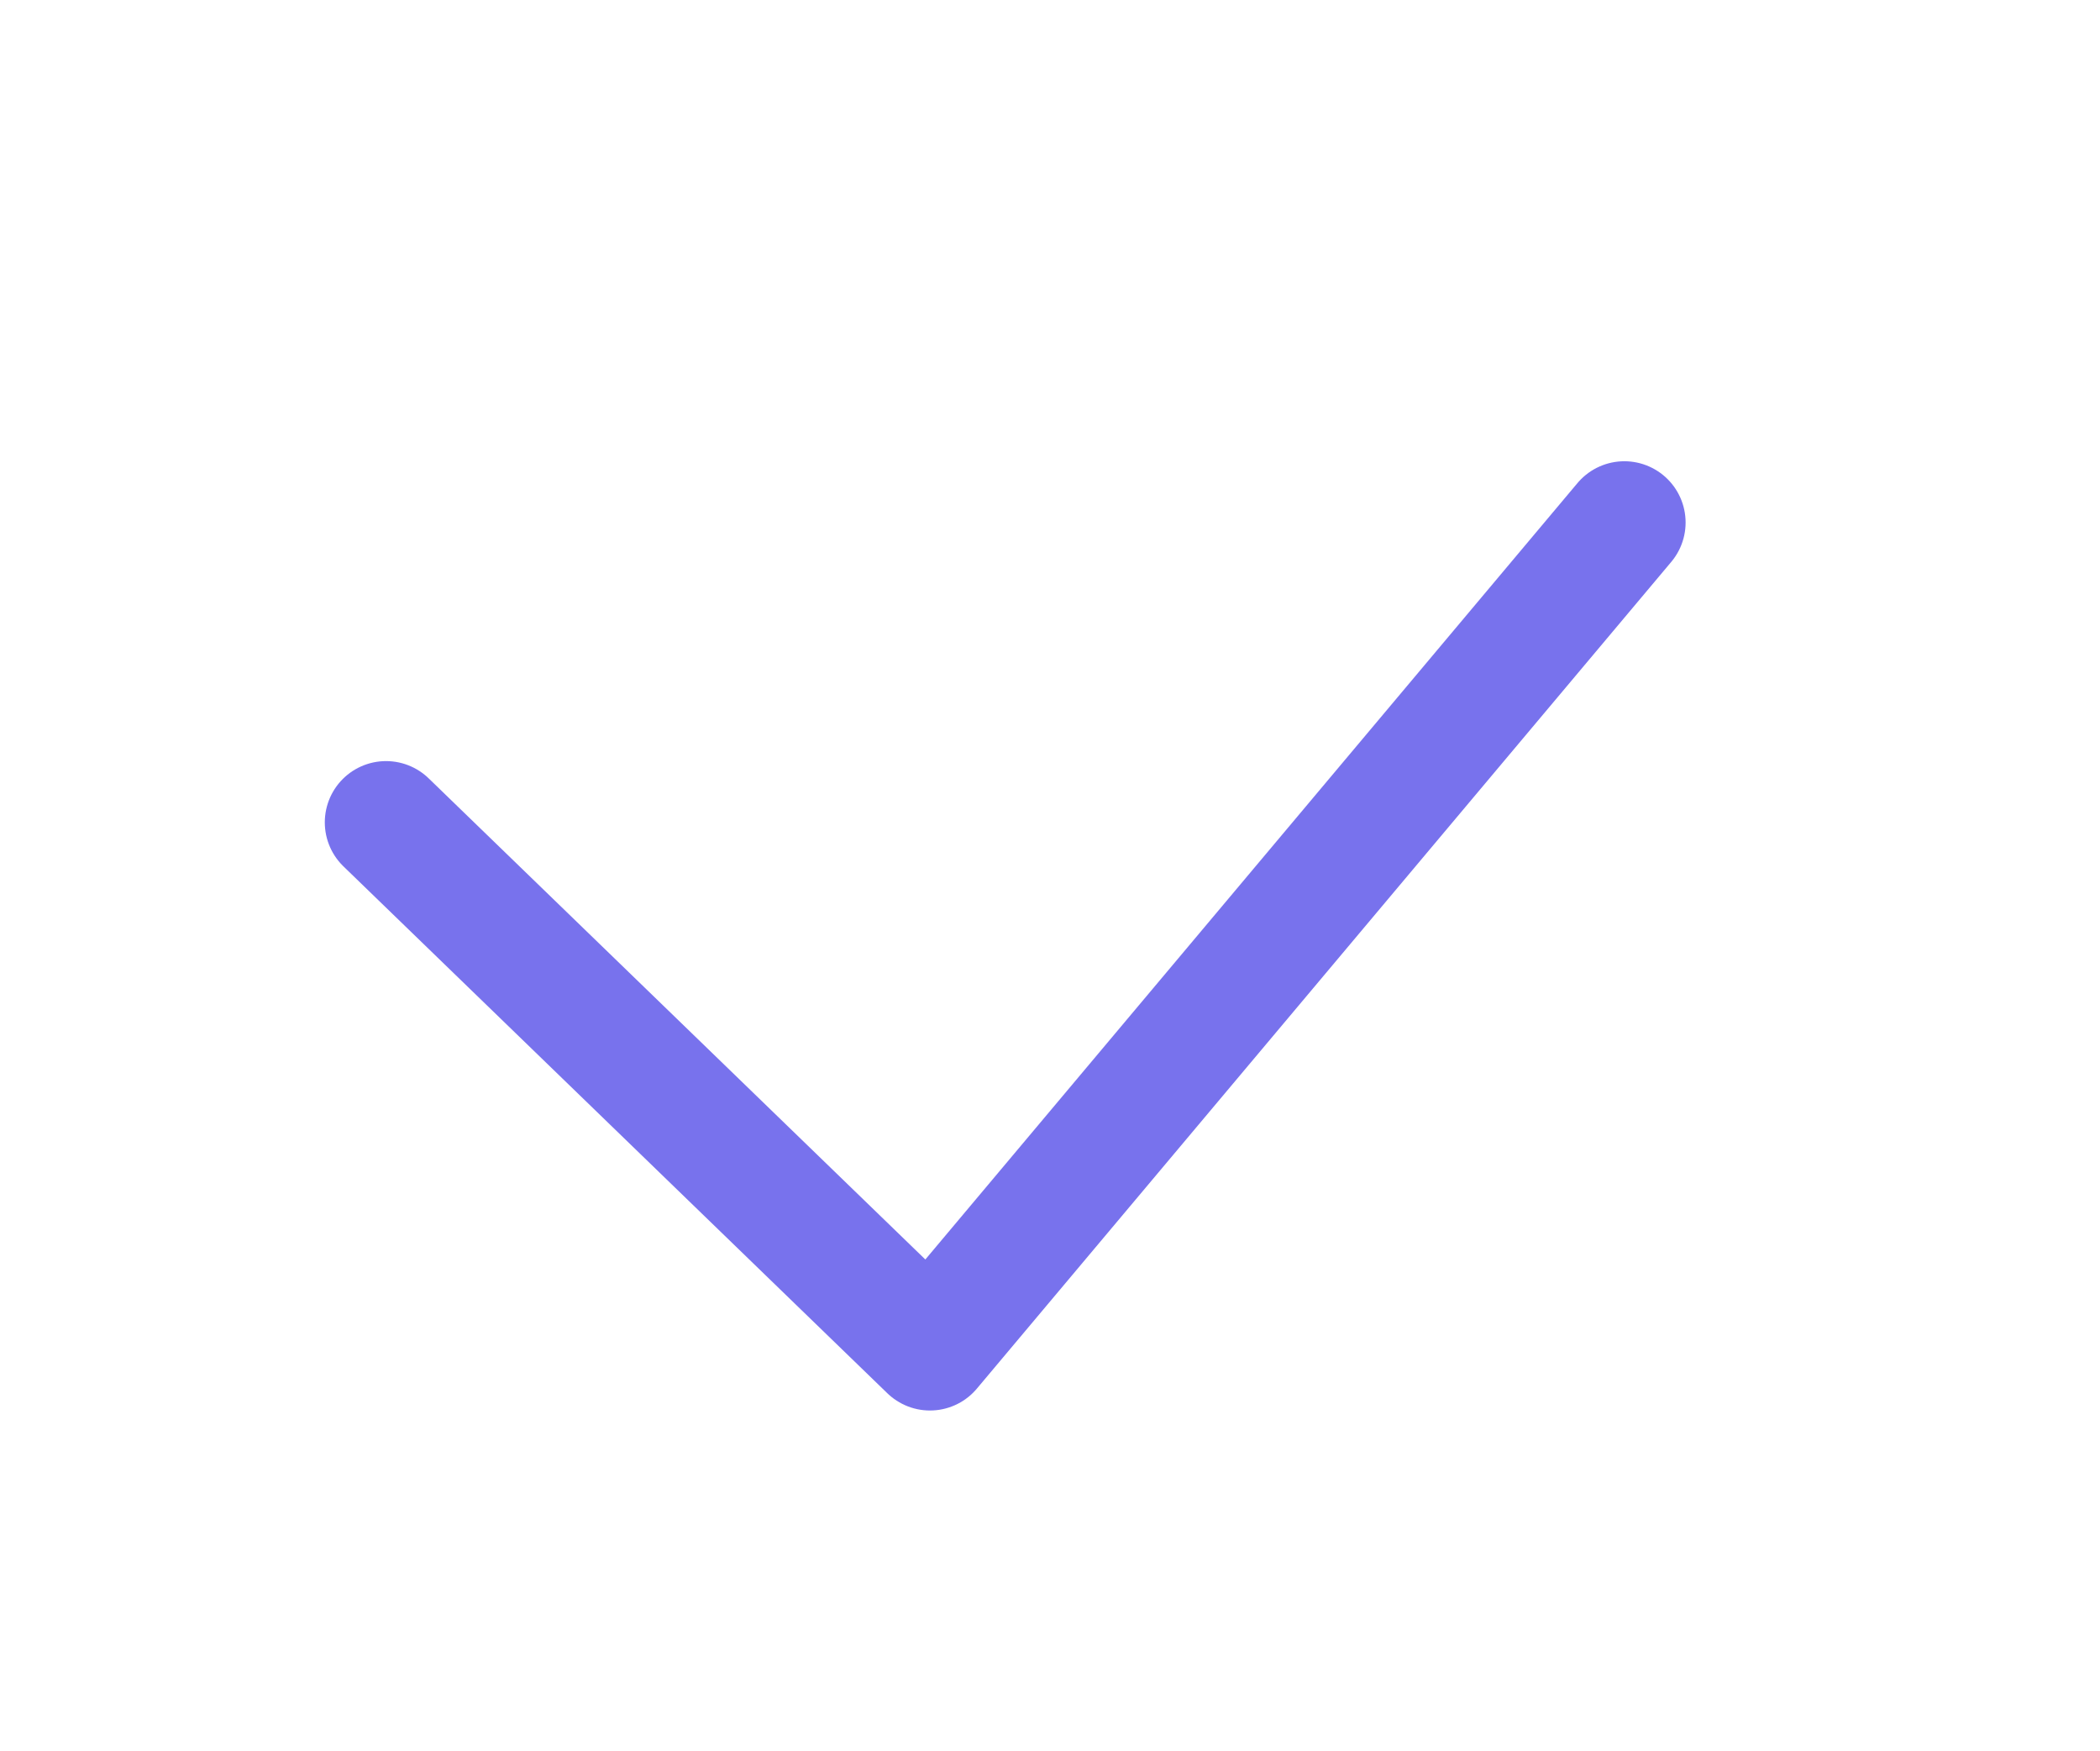
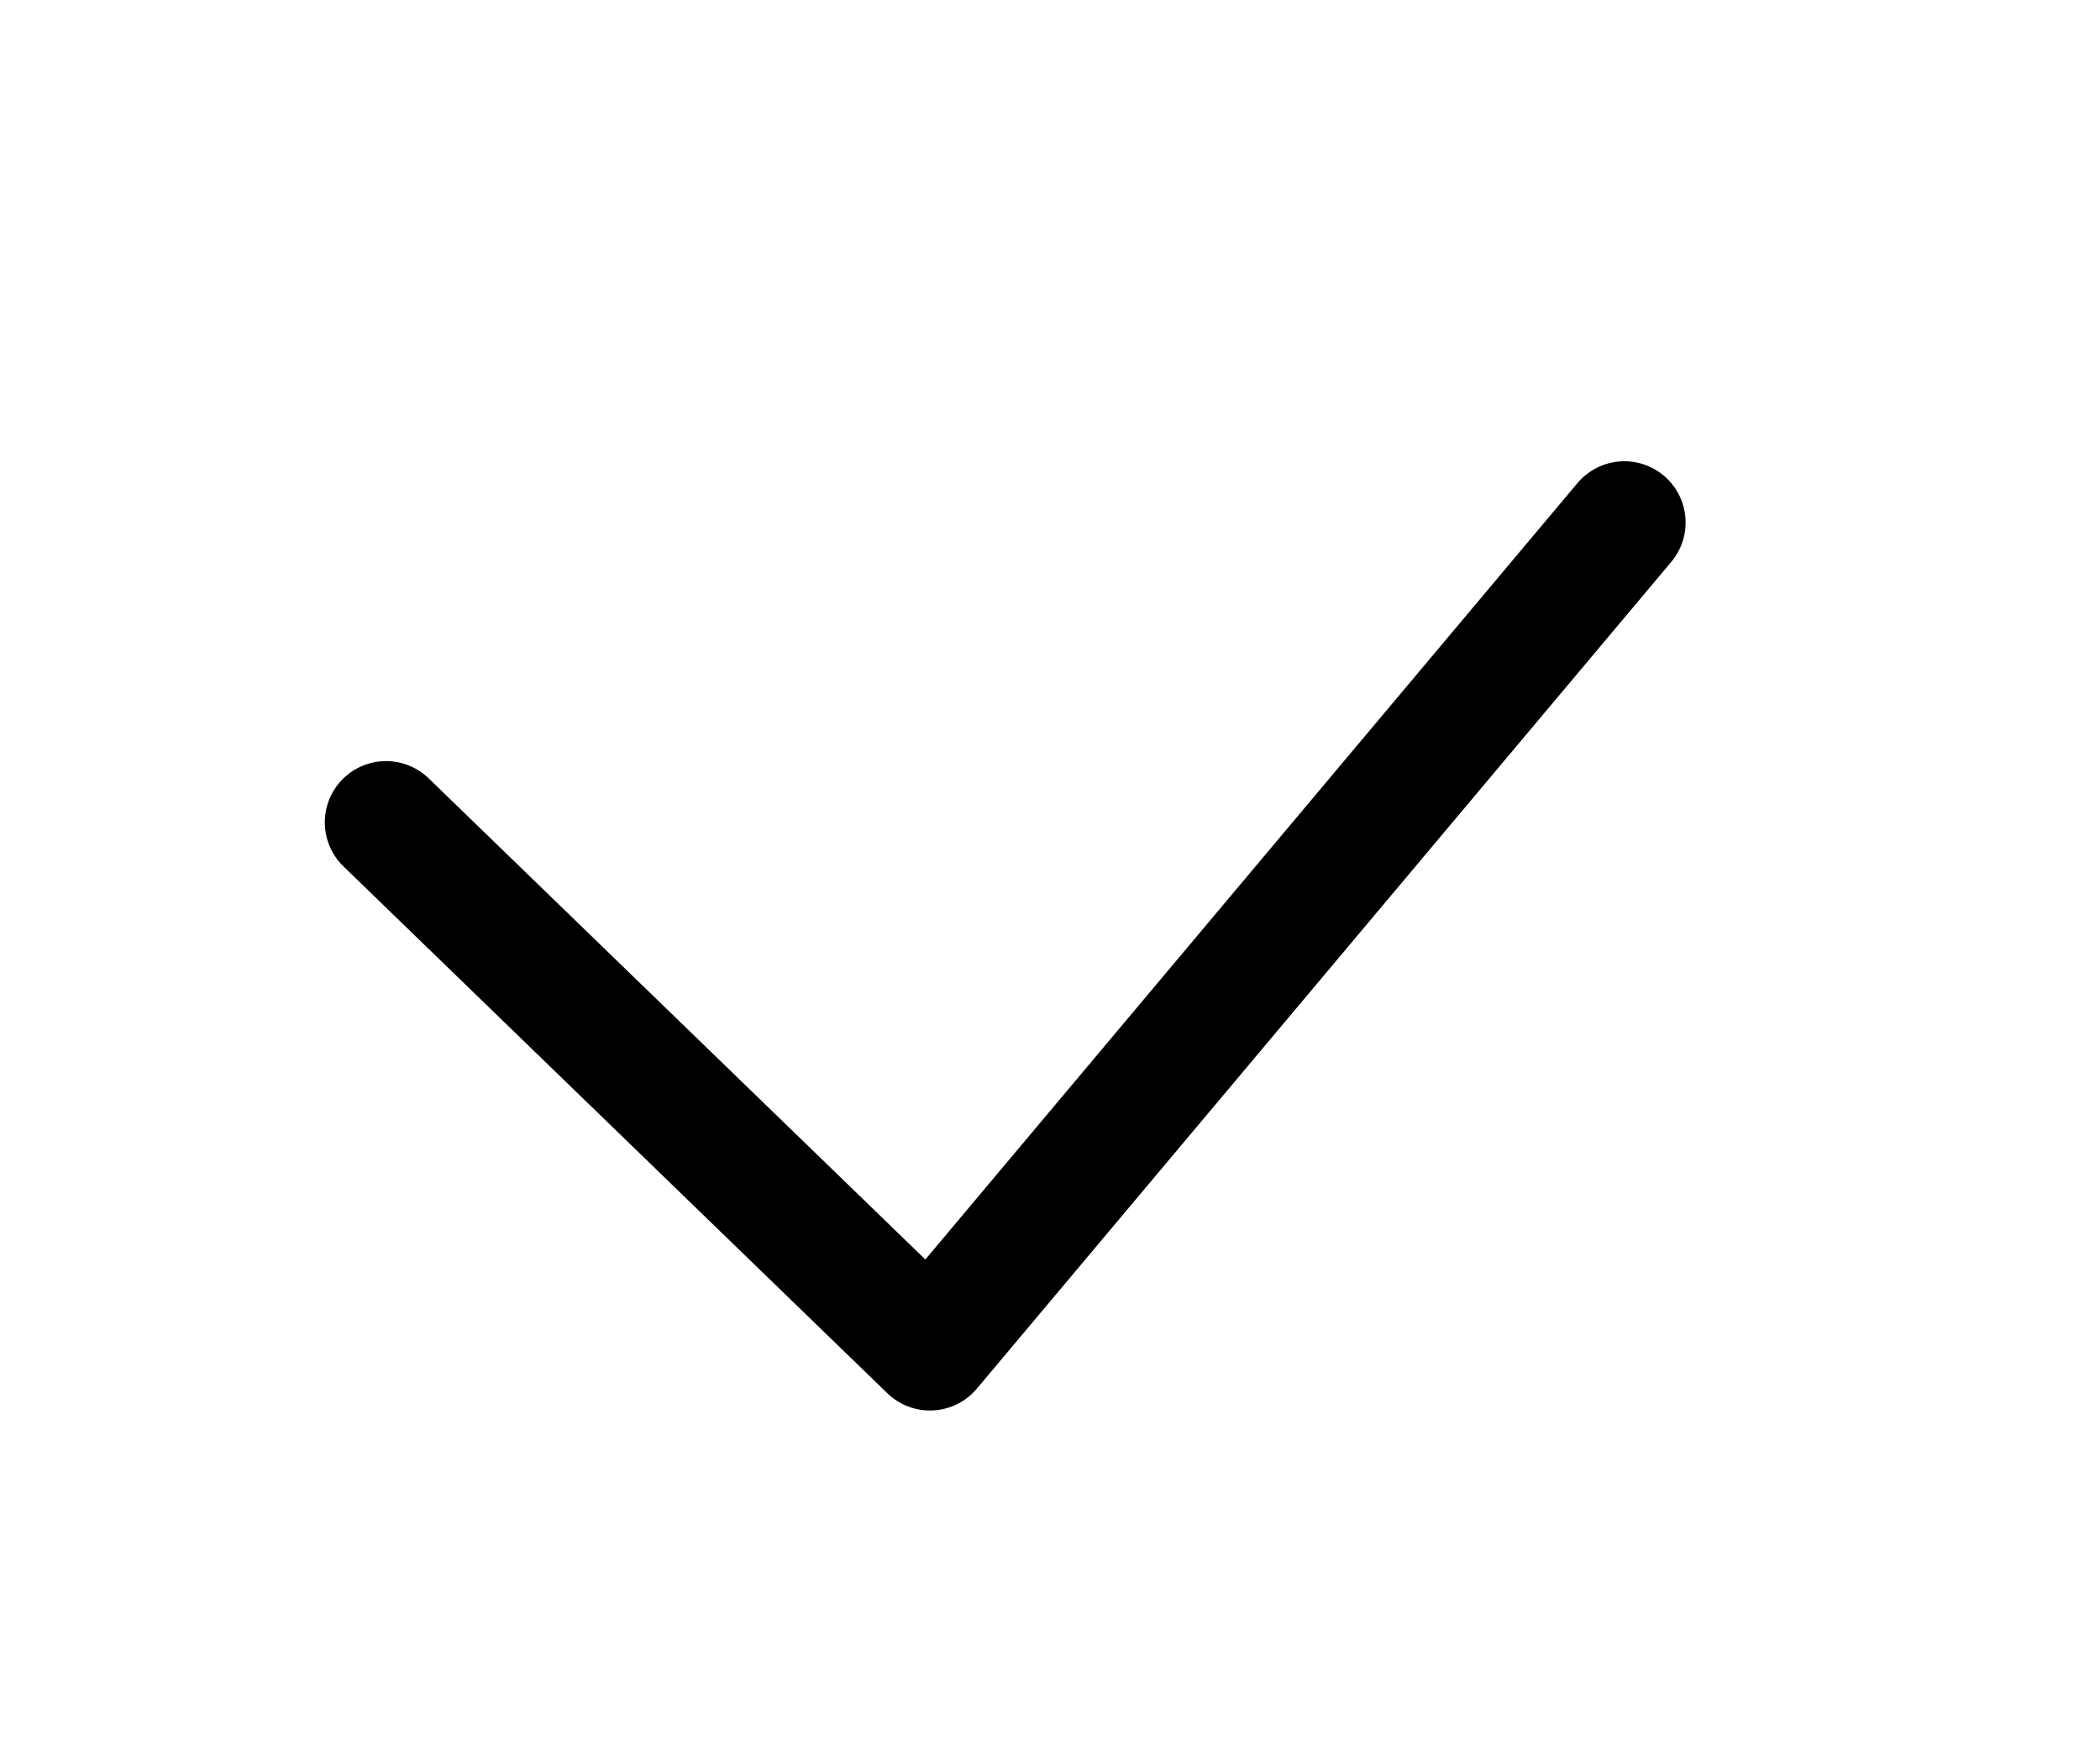
<svg xmlns="http://www.w3.org/2000/svg" width="12" height="10" viewBox="0 0 12 10" fill="none">
  <g id="Iconography">
-     <path id="Path 5" d="M9.282 2.985L5.314 7.708L2.206 4.698" stroke="#7872ED" stroke-width="0.7" stroke-linecap="round" stroke-linejoin="round" />
+     <path id="Path 5" d="M9.282 2.985L5.314 7.708L2.206 4.698" stroke="currentColor" stroke-width="0.7" stroke-linecap="round" stroke-linejoin="round" />
  </g>
</svg>
